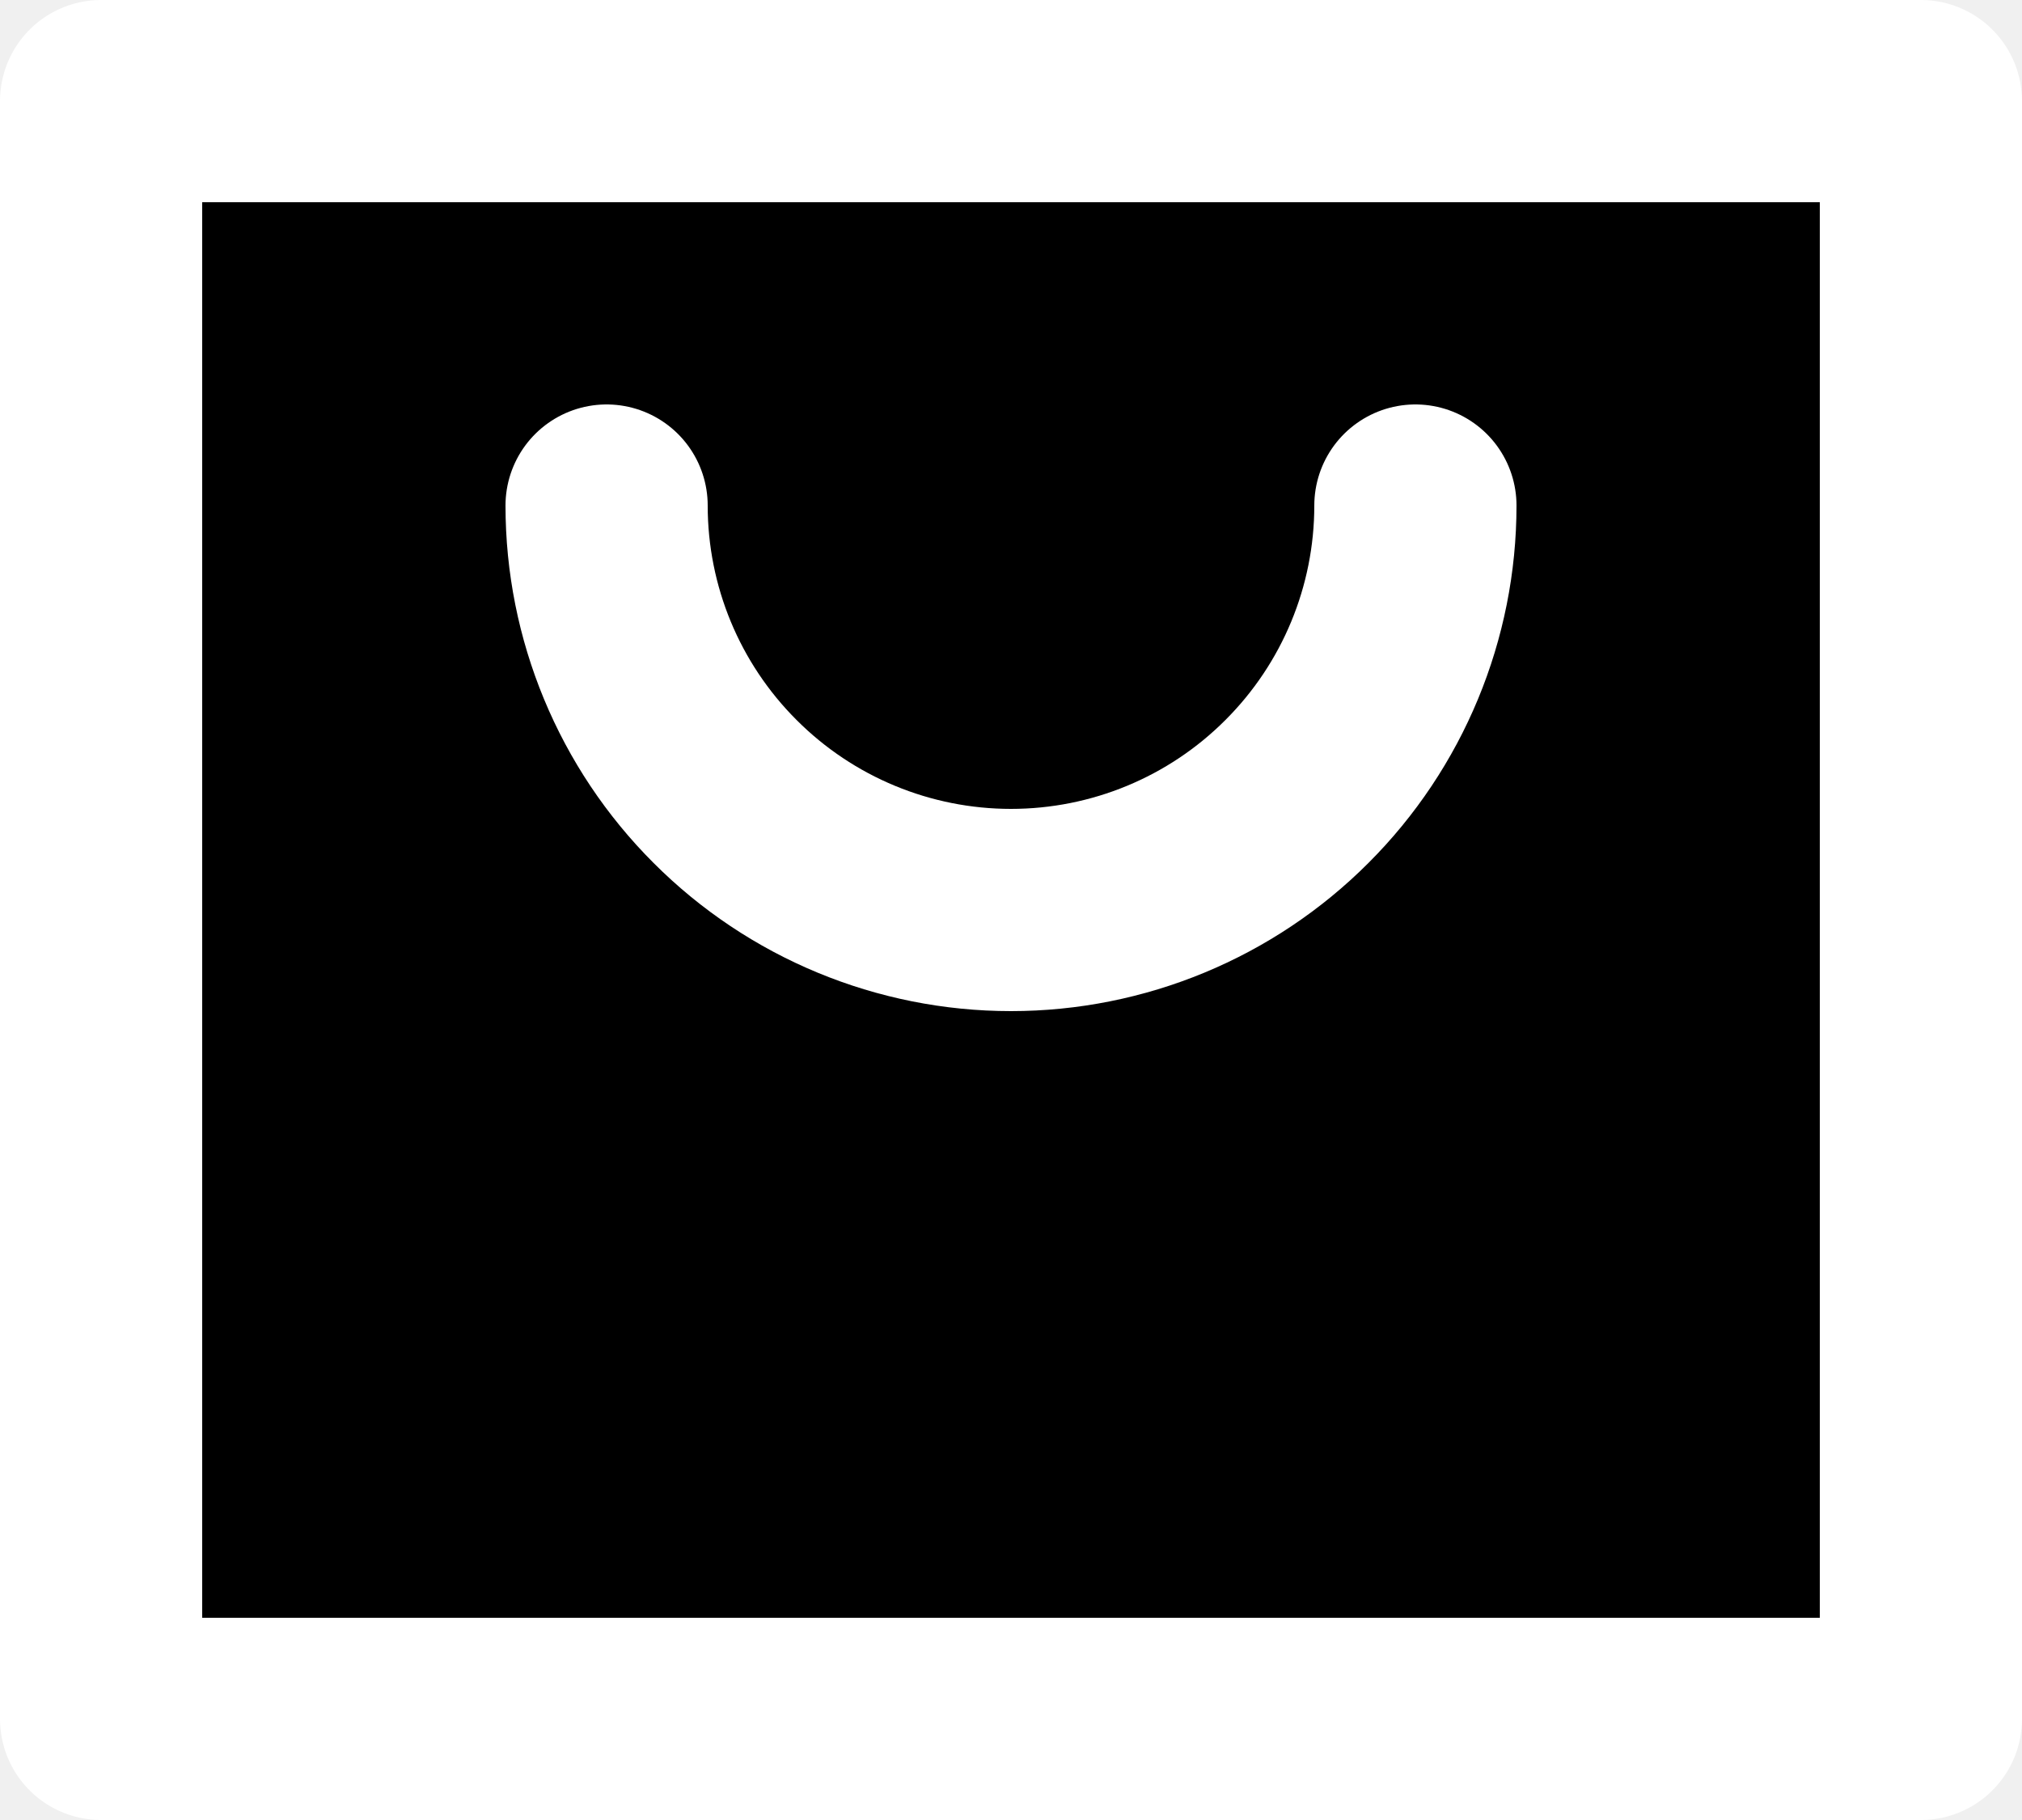
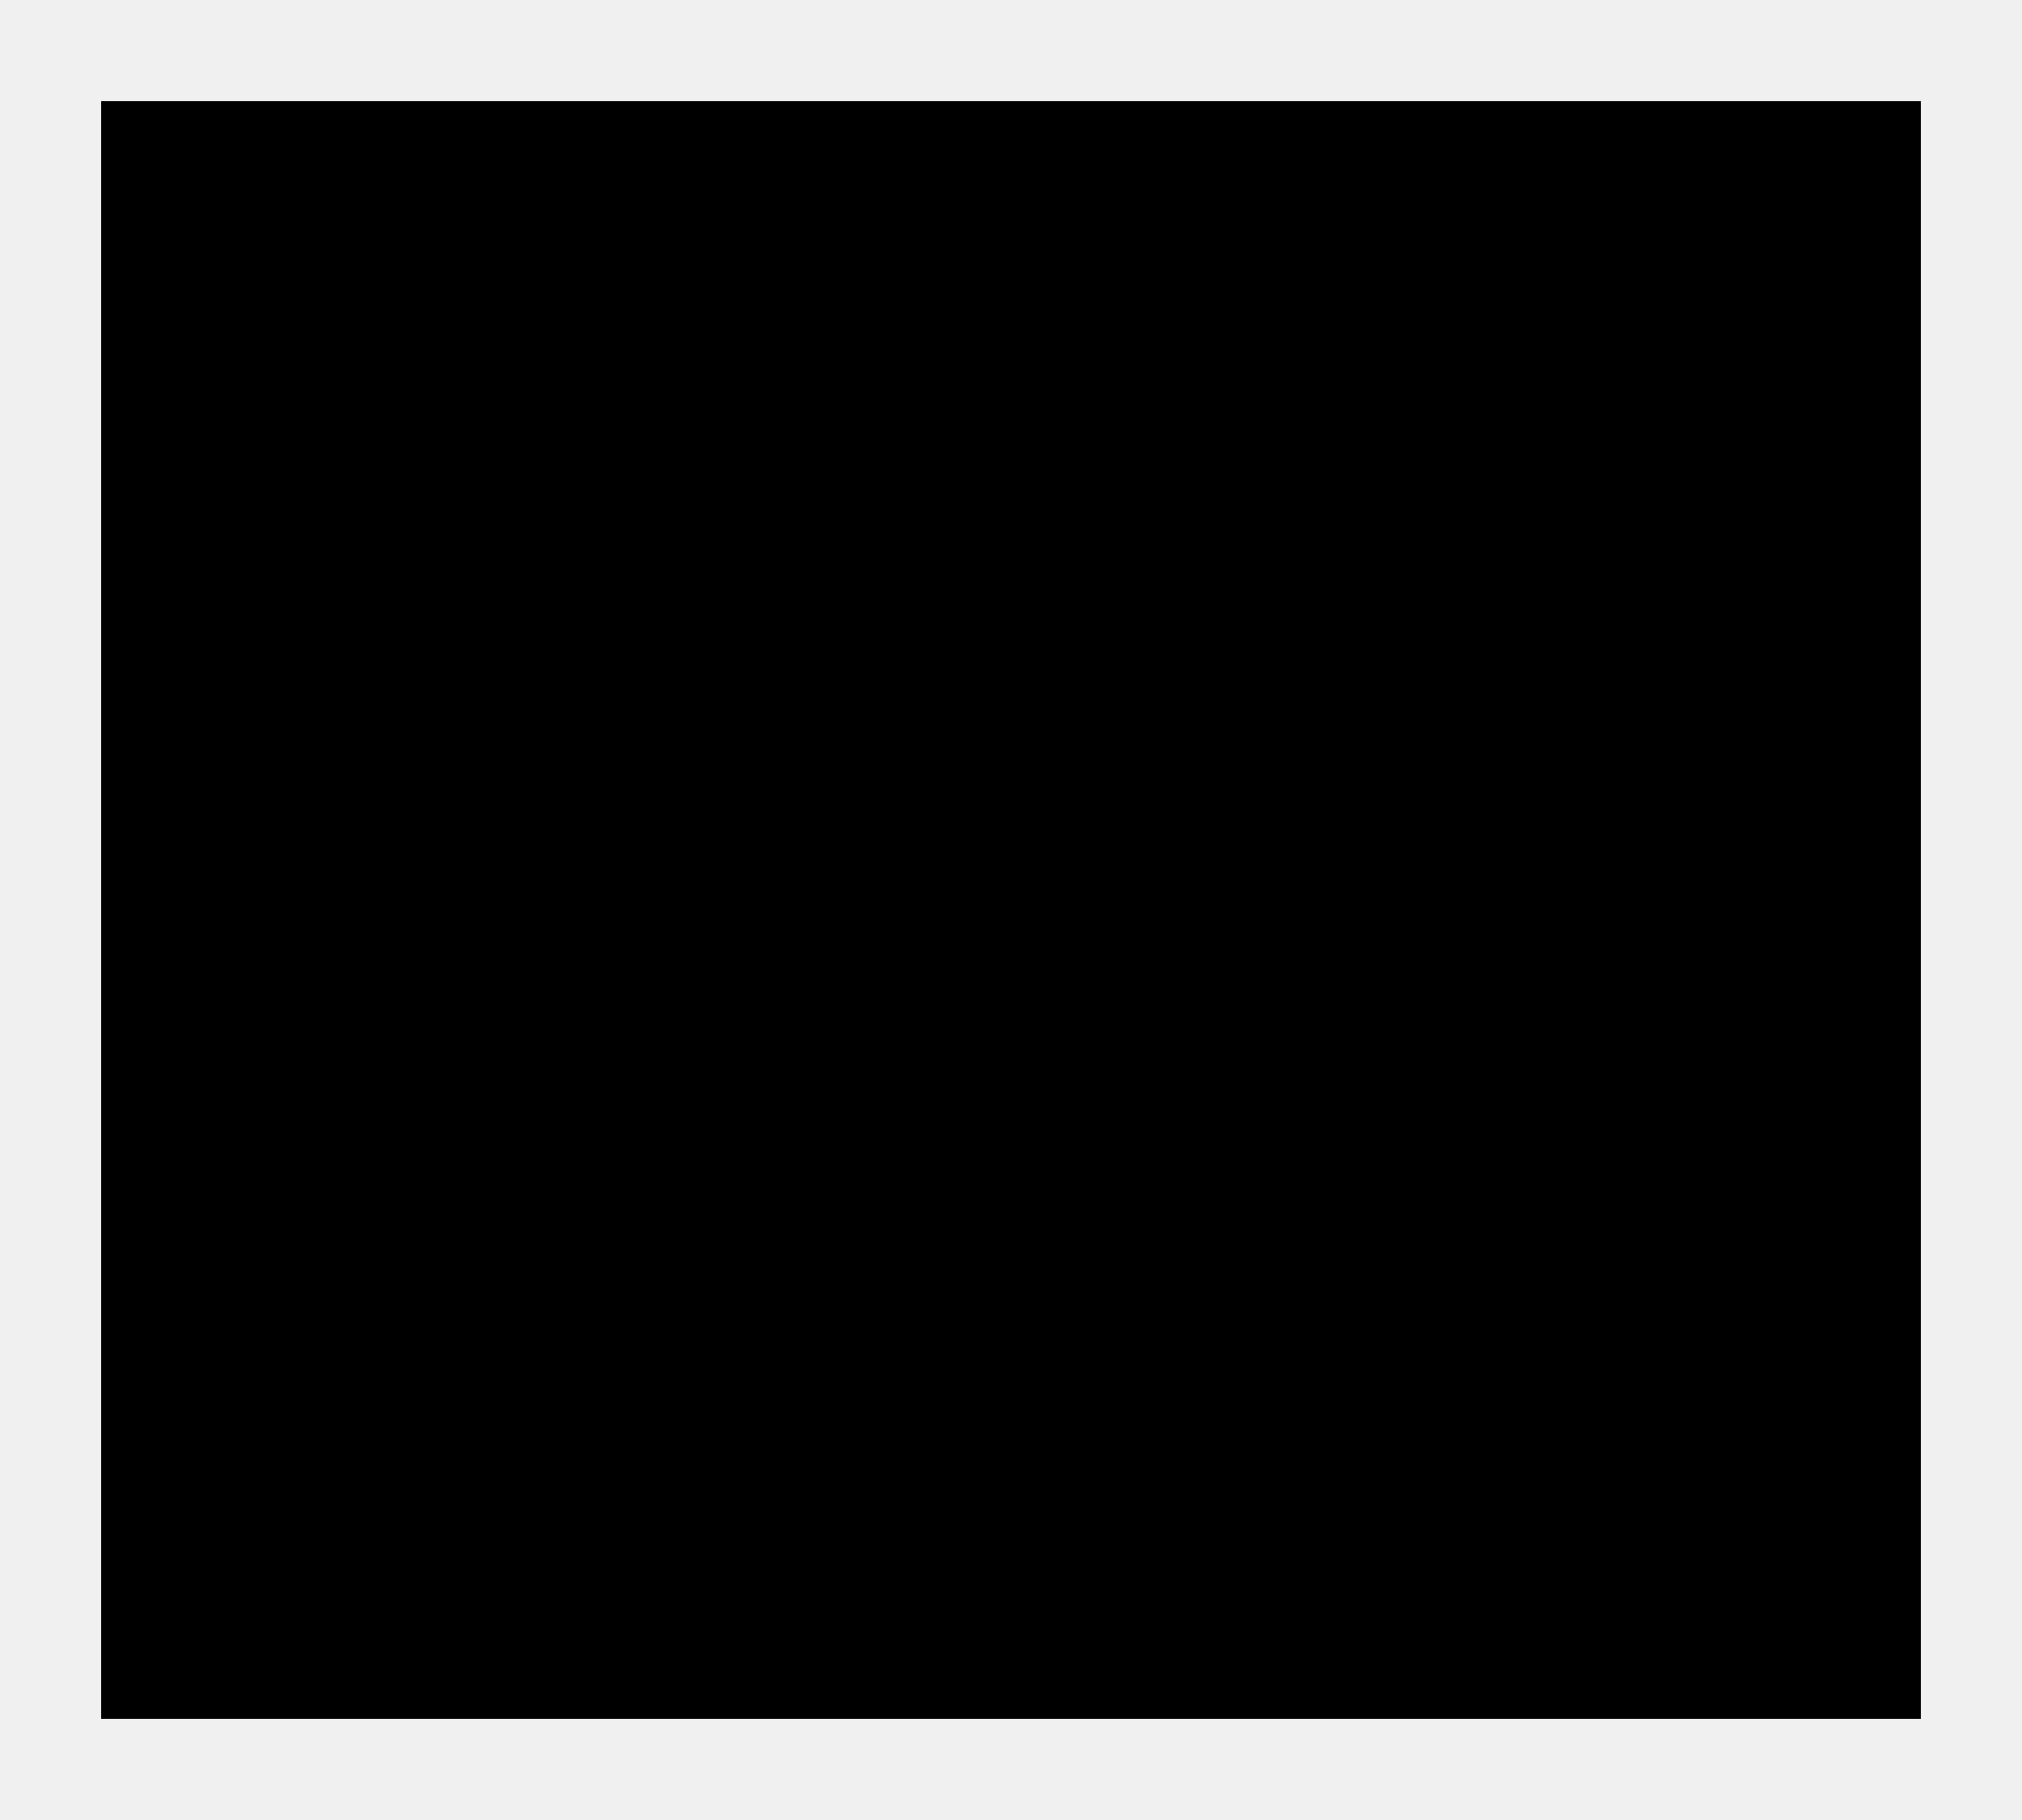
<svg xmlns="http://www.w3.org/2000/svg" width="20" height="18" viewBox="0 0 20 18" fill="">
-   <path d="M14 5C14 6.061 13.579 7.078 12.828 7.828C12.078 8.579 11.061 9 10 9C8.939 9 7.922 8.579 7.172 7.828C6.421 7.078 6 6.061 6 5M1 1H19V17H1V1Z" stroke="#ffffff" stroke-width="2" stroke-linecap="round" stroke-linejoin="round" fill="currentColor" />
+   <path d="M14 5C14 6.061 13.579 7.078 12.828 7.828C12.078 8.579 11.061 9 10 9C8.939 9 7.922 8.579 7.172 7.828C6.421 7.078 6 6.061 6 5M1 1H19V17H1V1Z" stroke="" stroke-width="2" stroke-linecap="round" stroke-linejoin="round" fill="currentColor" />
</svg>
